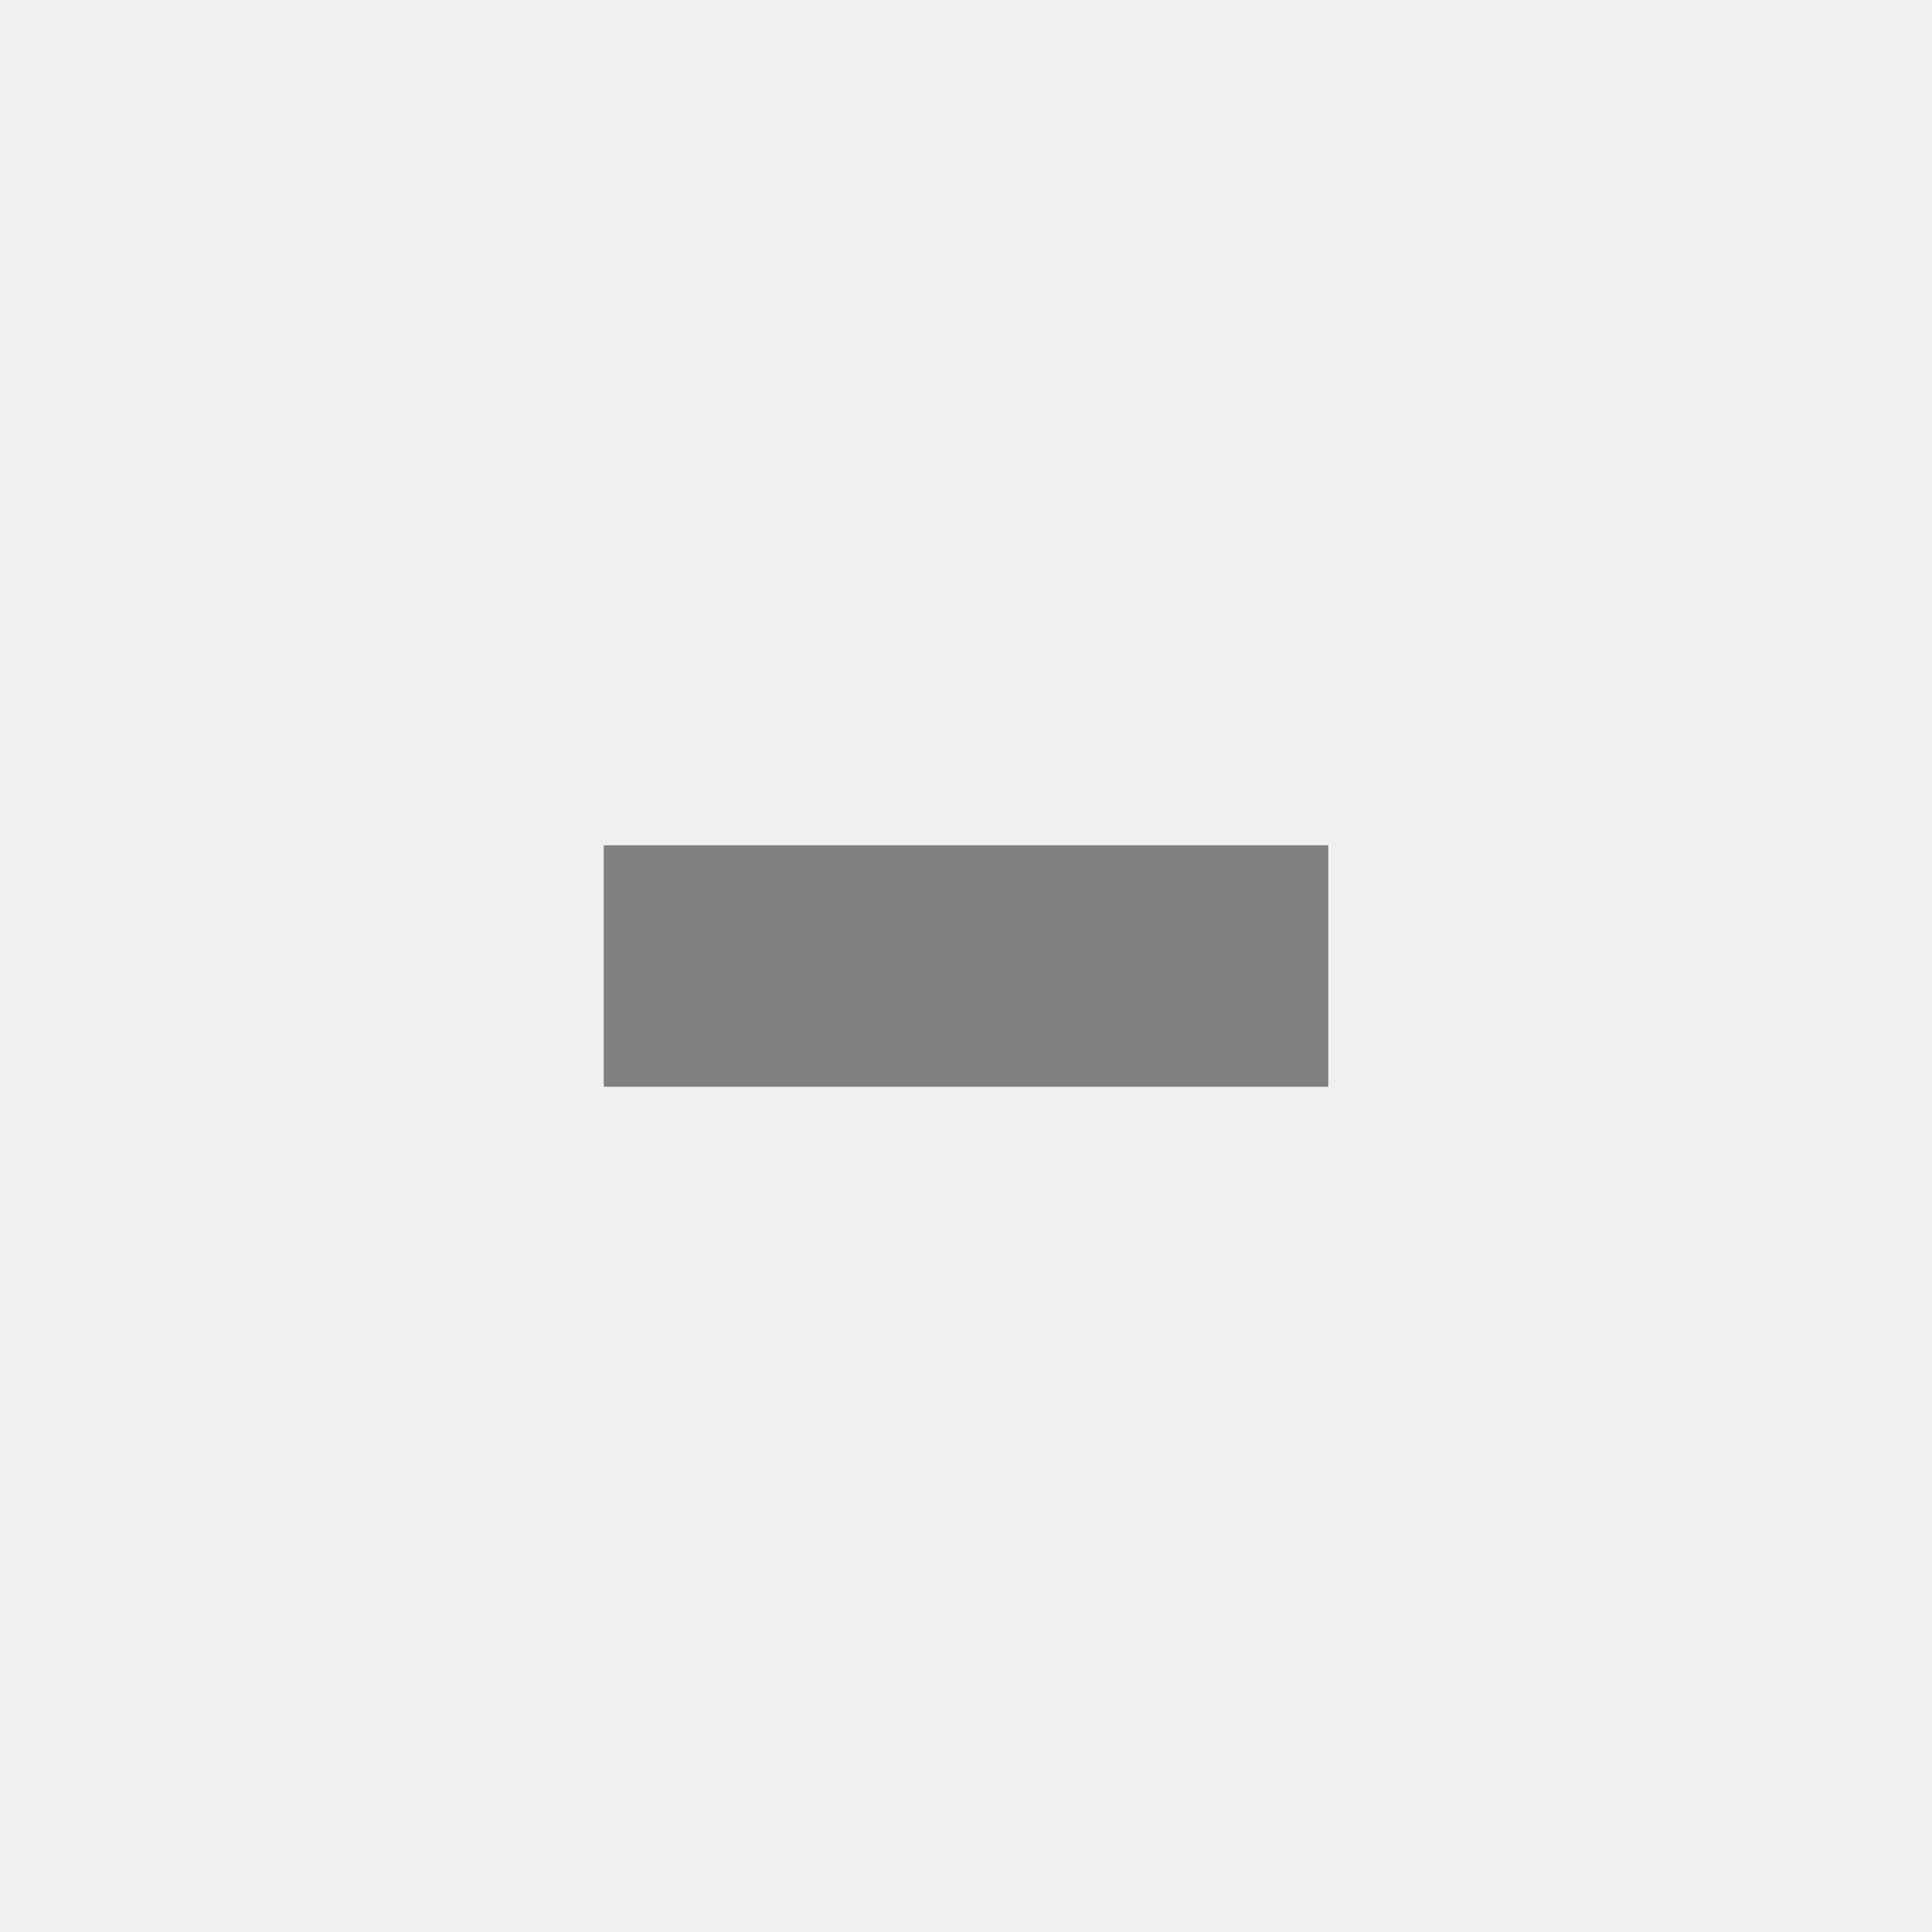
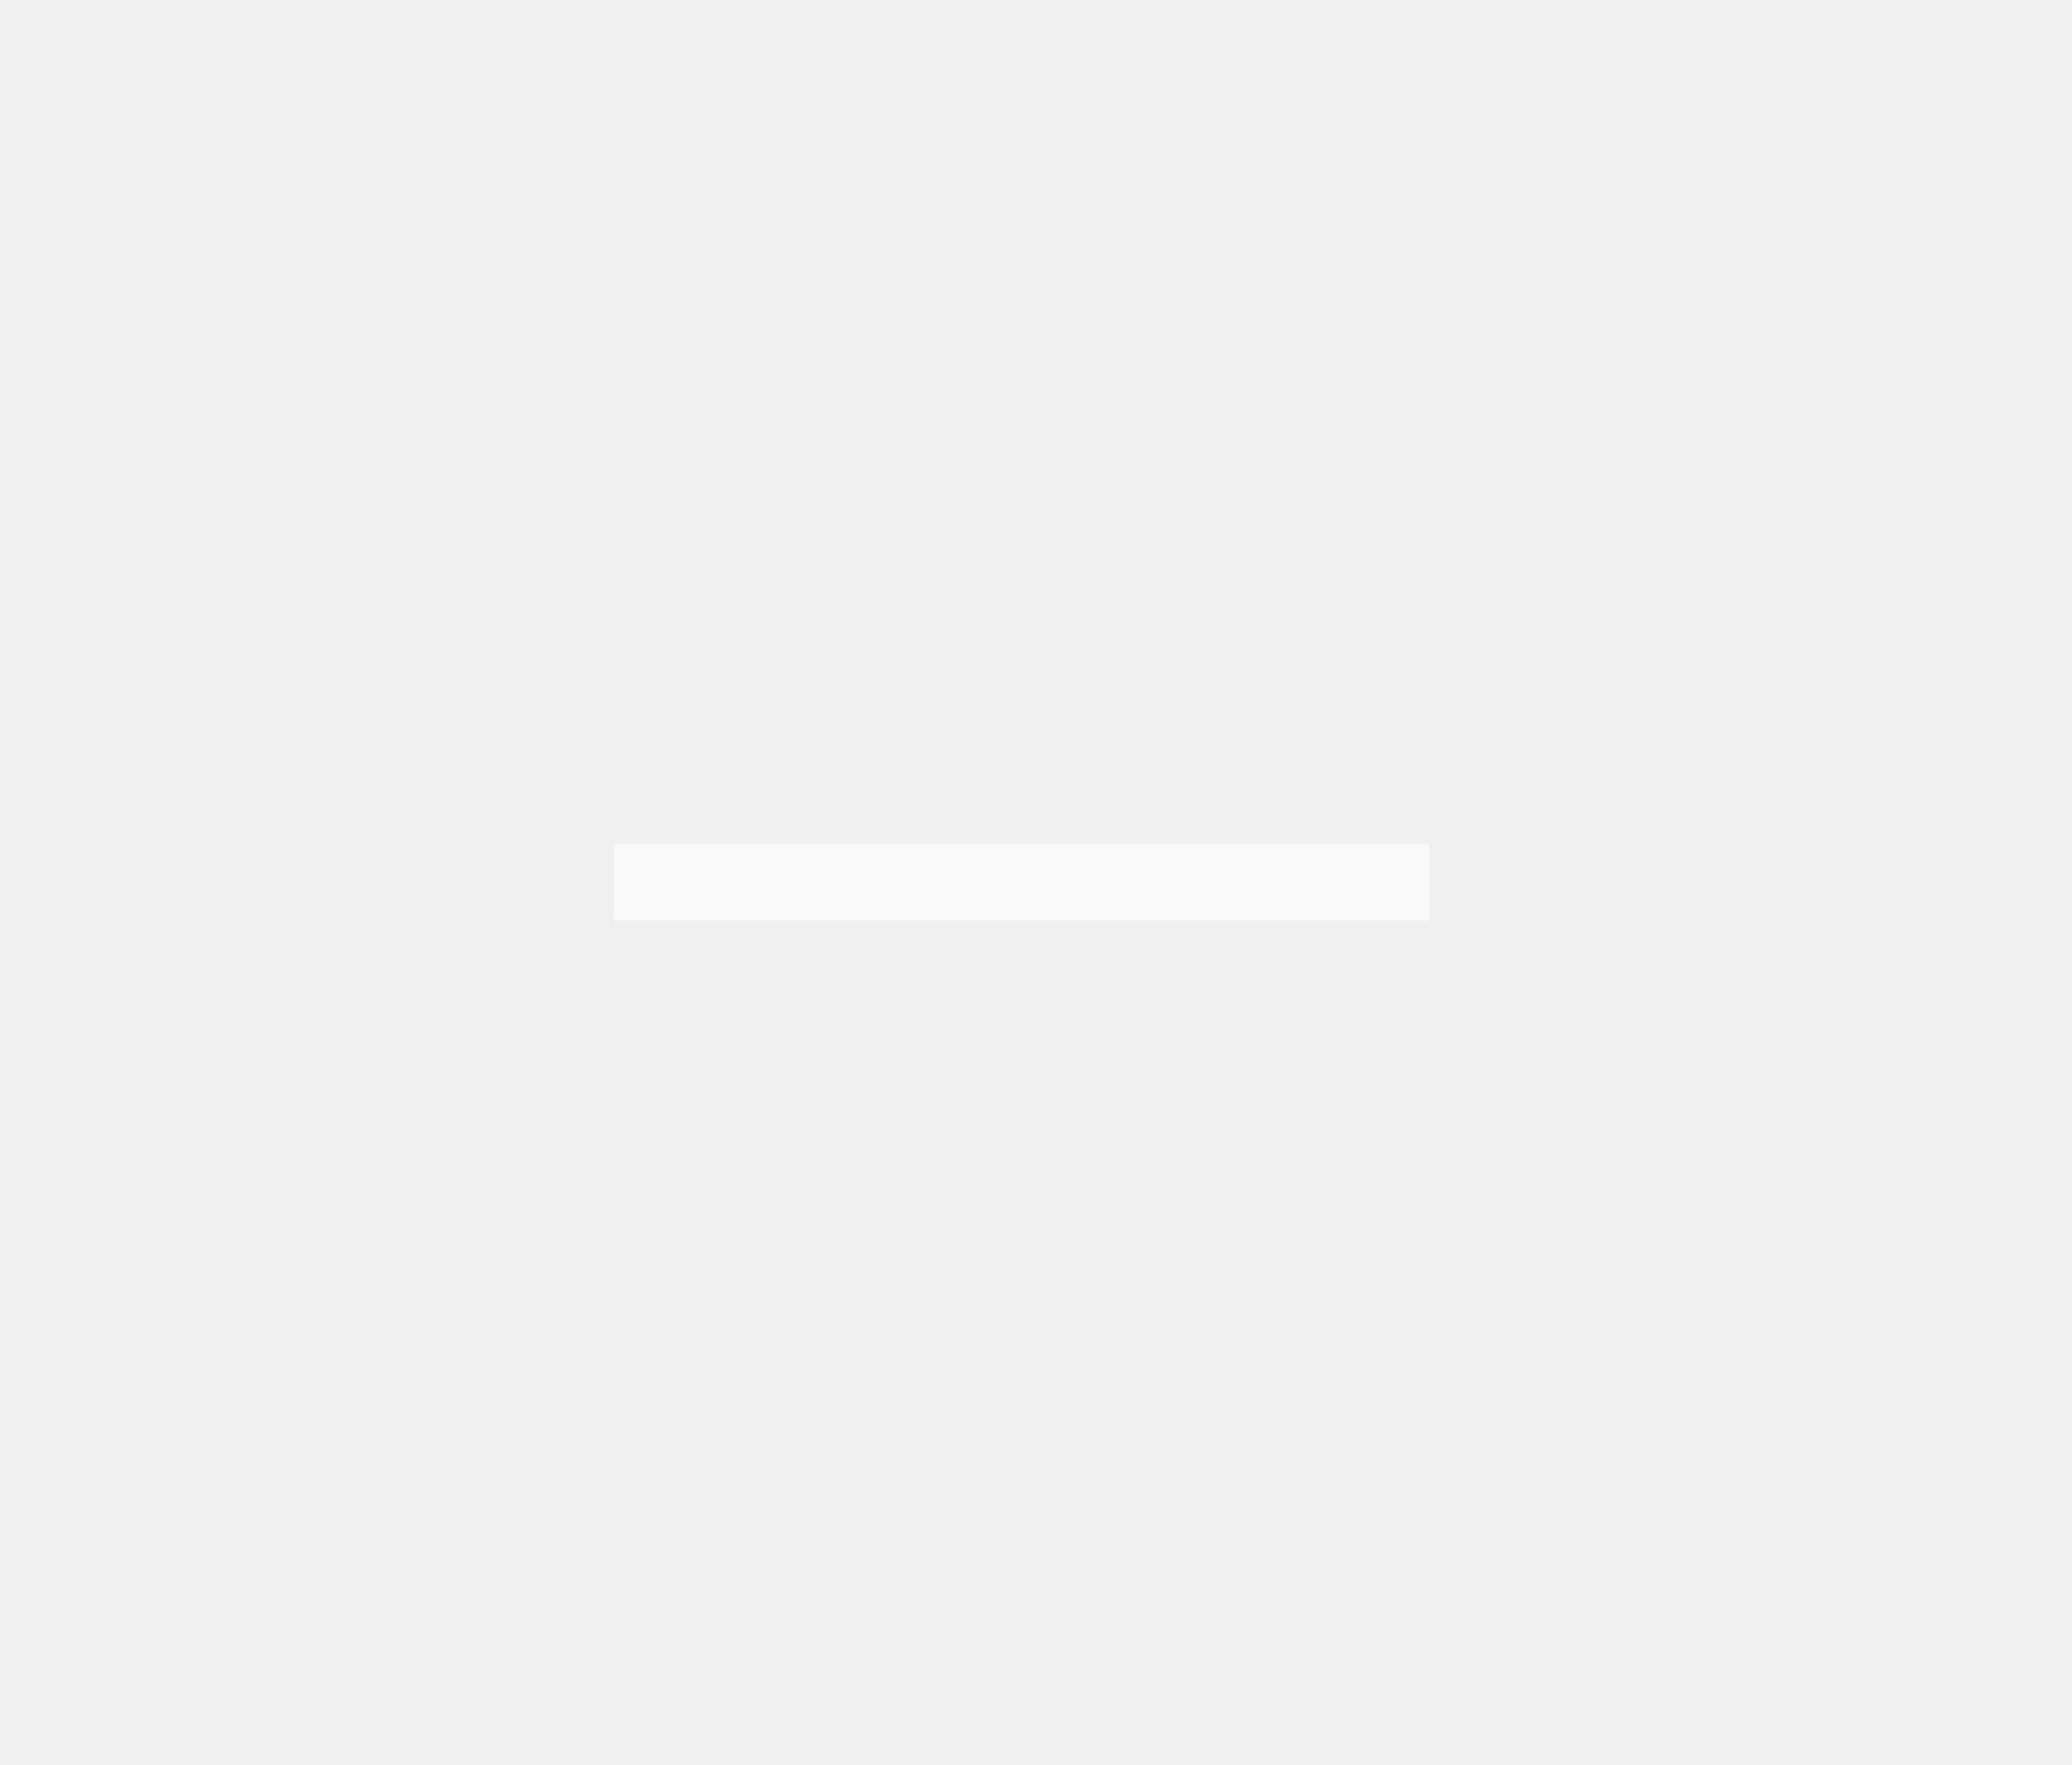
- <svg xmlns="http://www.w3.org/2000/svg" enable-background="new 0 0 32 32" height="16" id="Layer_1" version="1.1" viewBox="0 0 16 16" width="16" xml:space="preserve">
-   <defs id="defs24" />
-   <g style="display:inline" id="titlebutton-min" transform="translate(-587,185.6378)">
-     <g id="g7138" style="display:inline;opacity:1" transform="translate(-781,-432.6378)">
-       <g transform="translate(-58,0)" style="display:inline;opacity:1" id="g4490-3-75">
-         <g id="g4092-0-7-0" style="display:inline" transform="translate(58,0)" />
+ <svg xmlns="http://www.w3.org/2000/svg" width="27px" height="23px" viewBox="0 0 27 23" version="1.1">
+   <defs />
+   <g id="Page-1" stroke="none" stroke-width="1" fill="none" fill-rule="evenodd">
+     <g id="Group" transform="translate(-1, -58)">
+       <g id="titlebutton-minimize-dark" transform="translate(1, 58)">
+         <rect id="Rectangle-10" fill-opacity="0.289" fill="#000000" opacity="0" x="0" y="0" width="27" height="23" />
+         <polygon id="Line" fill="#FFFFFF" opacity="0.6" points="8.5 12 18.125 12 18.625 12 18.625 11 18.125 11 8.5 11 8 11 8 12" />
      </g>
-       <path d="m 1373,254 0,2 6,0 0,-2 z" id="rect9057-4-3" style="color:#000000;font-style:normal;font-variant:normal;font-weight:normal;font-stretch:normal;font-size:medium;line-height:normal;font-family:Sans;-inkscape-font-specification:Sans;text-indent:0;text-align:start;text-decoration:none;text-decoration-line:none;letter-spacing:normal;word-spacing:normal;text-transform:none;direction:ltr;block-progression:tb;writing-mode:lr-tb;baseline-shift:baseline;text-anchor:start;display:inline;overflow:visible;visibility:visible;opacity:1;fill:#808080;fill-opacity:1;stroke:none;stroke-width:2;marker:none;enable-background:accumulate" />
    </g>
-     <rect y="-185.638" x="587" height="16" width="16" id="rect17883-32" style="display:inline;opacity:1;fill:none;fill-opacity:1;stroke:none;stroke-width:1;stroke-linecap:butt;stroke-linejoin:miter;stroke-miterlimit:4;stroke-dasharray:none;stroke-dashoffset:0;stroke-opacity:0" />
  </g>
</svg>
